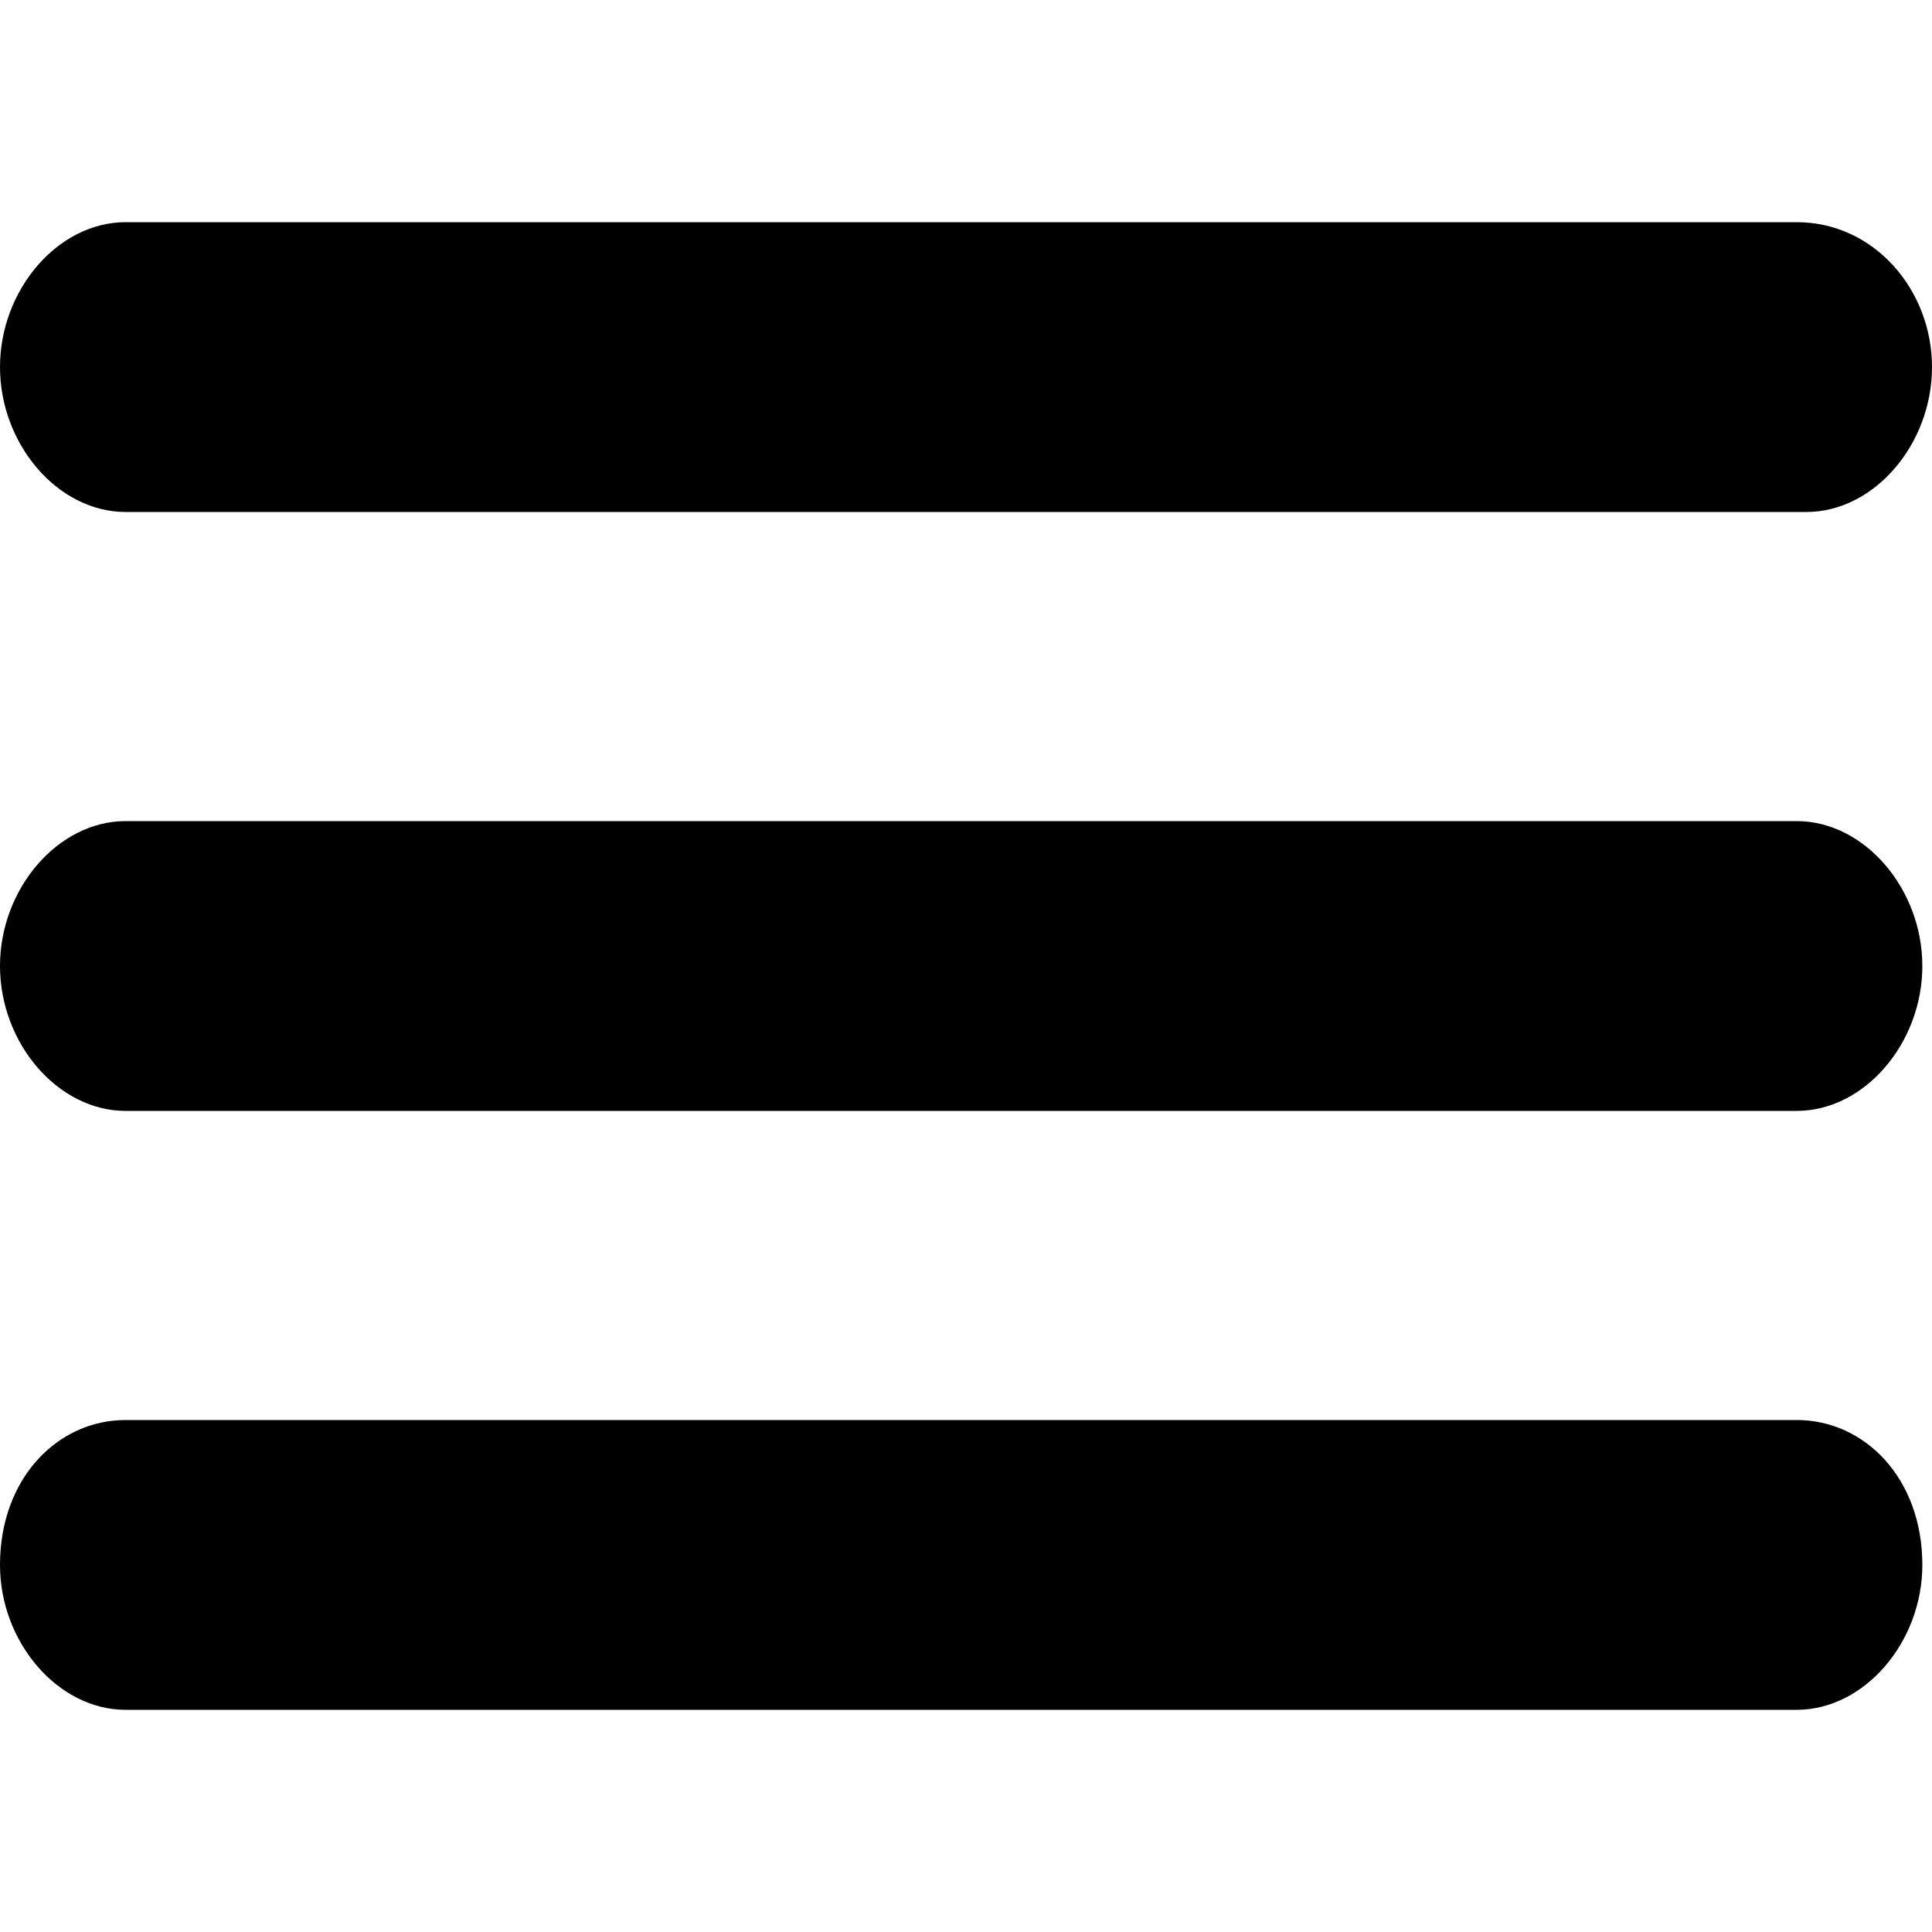
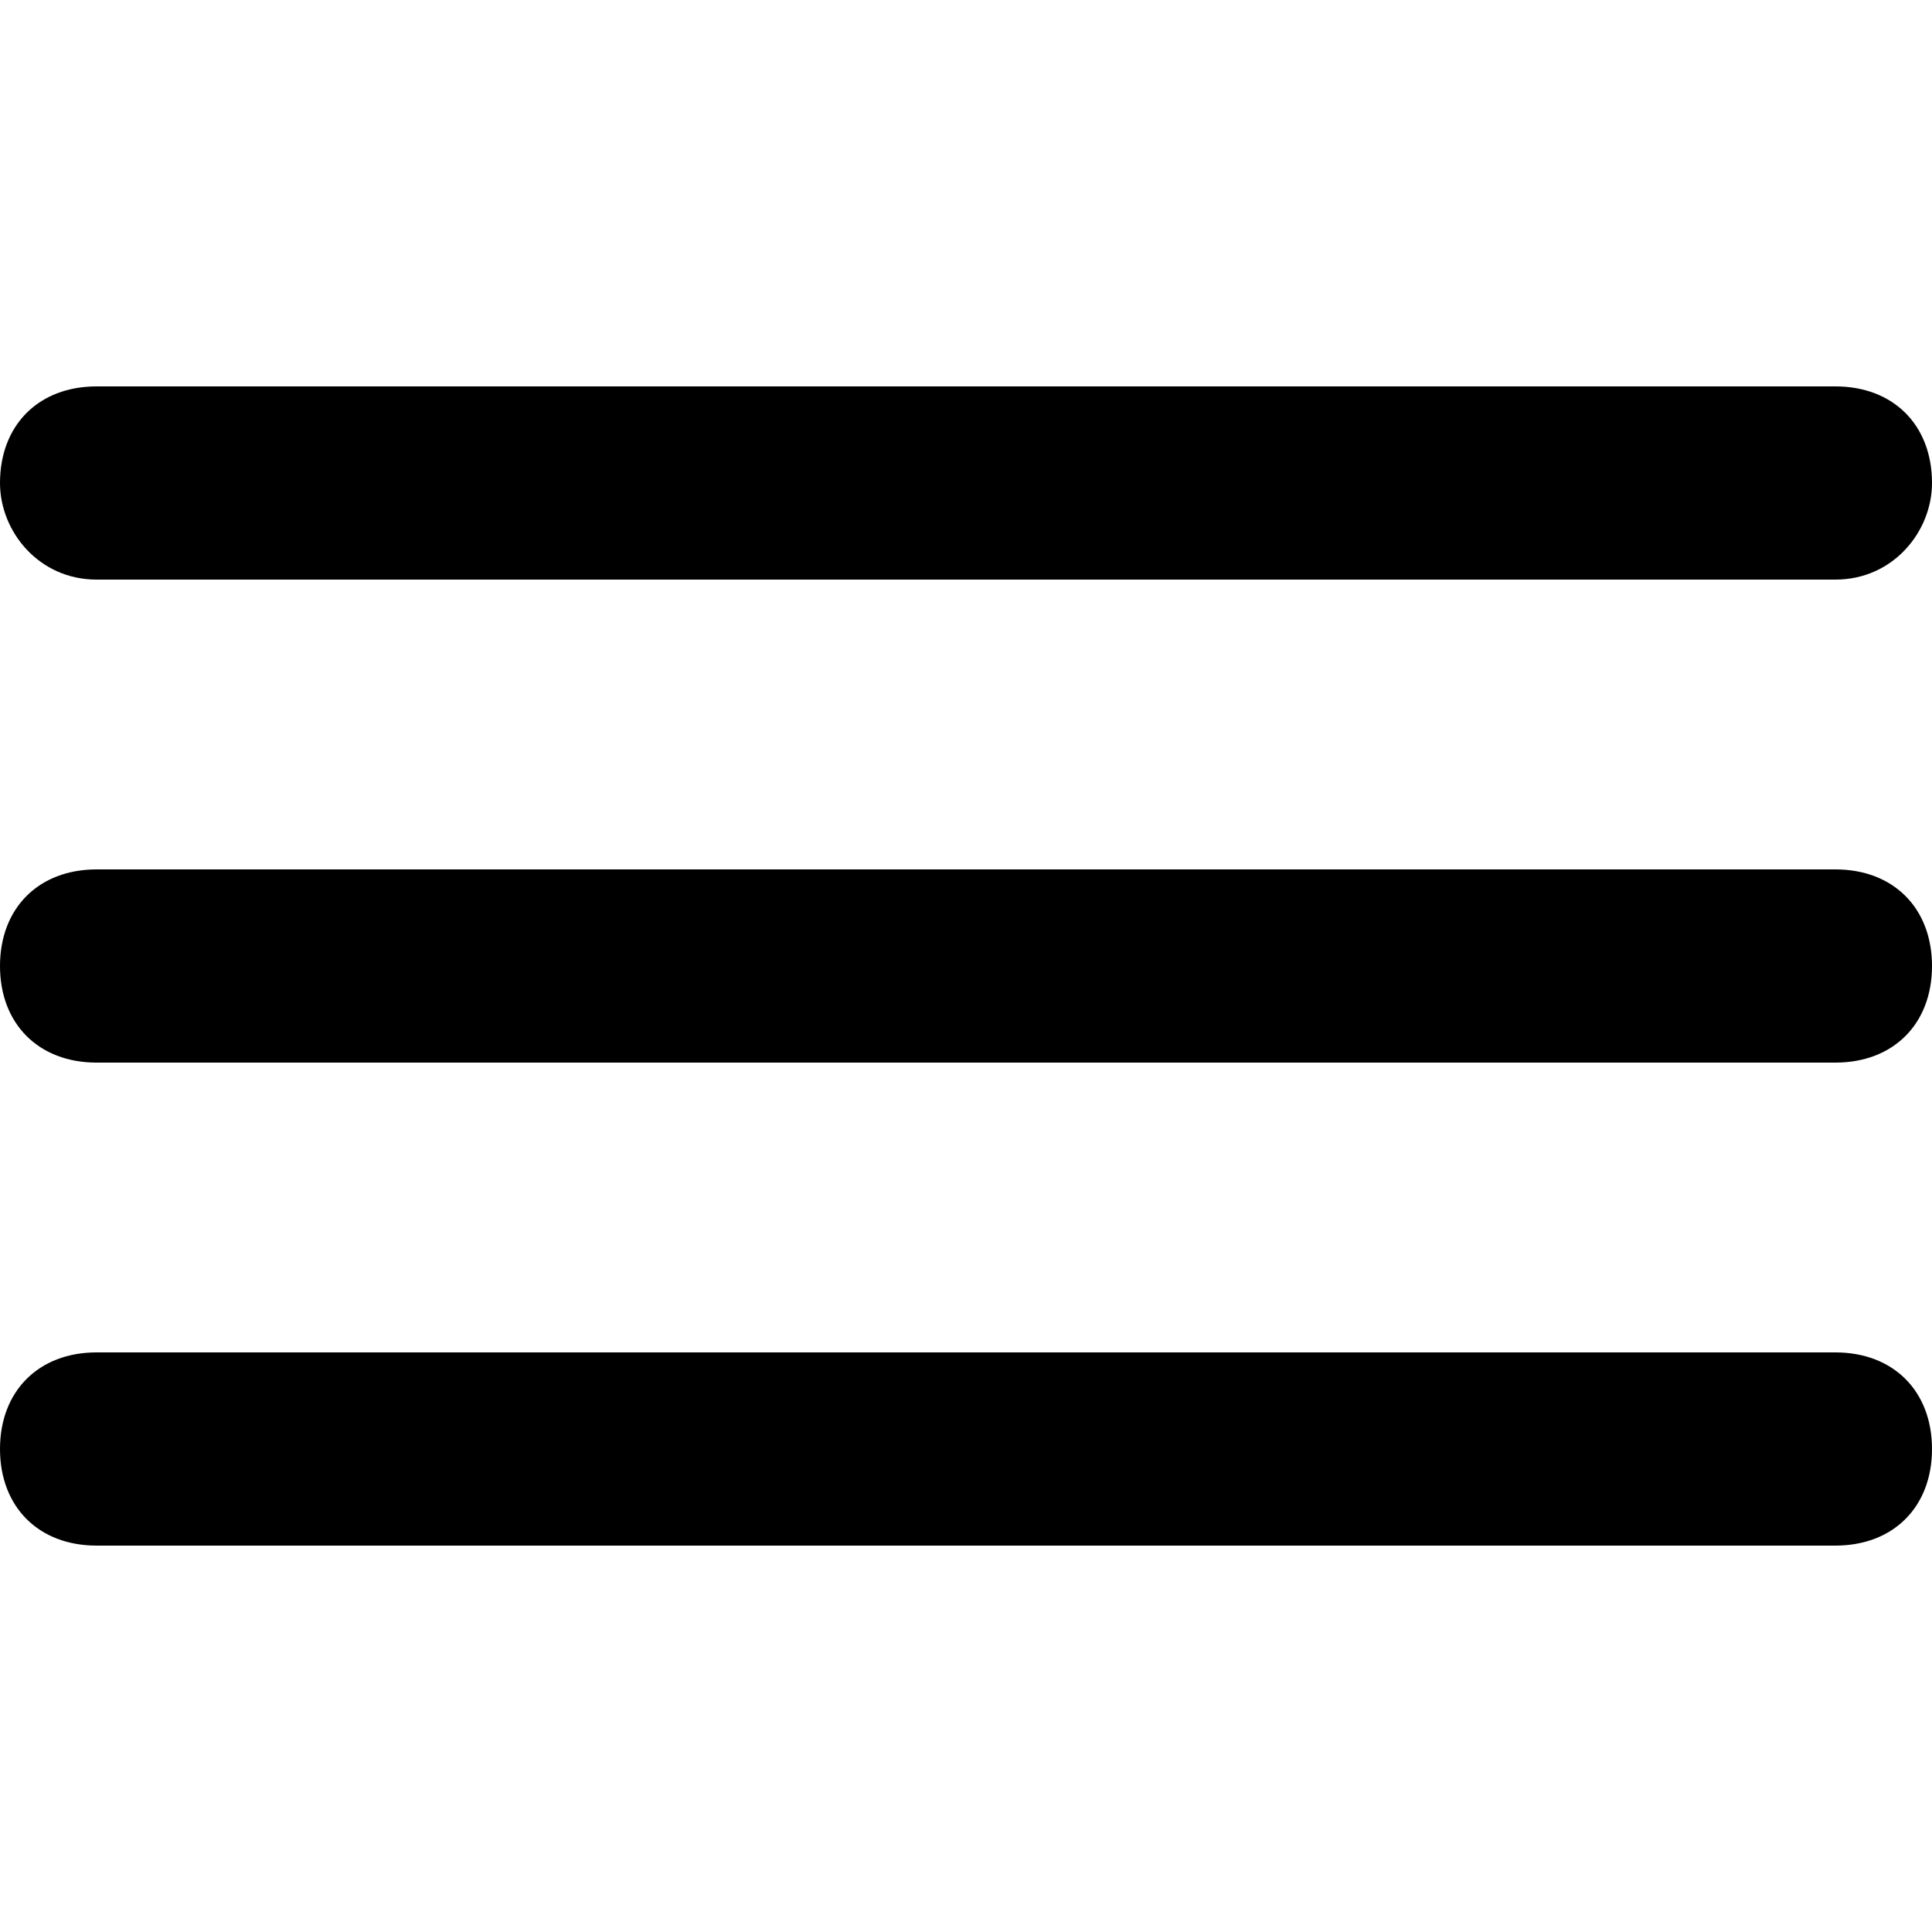
<svg xmlns="http://www.w3.org/2000/svg" version="1.2" baseProfile="tiny" id="Слой_1" x="0px" y="0px" viewBox="0 0 20 20" xml:space="preserve">
-   <g id="Слой_x0020_1">
-     <path fill-rule="evenodd" d="M1.3,2.3h17.3C19.4,2.3,20,3,20,3.8l0,0c0,0.8-0.6,1.5-1.3,1.5H1.3C0.6,5.3,0,4.6,0,3.8l0,0   C0,3,0.6,2.3,1.3,2.3z M1.3,14.7h17.3c0.7,0,1.3,0.6,1.3,1.5l0,0c0,0.8-0.6,1.5-1.3,1.5H1.3C0.6,17.7,0,17,0,16.2l0,0   C0,15.3,0.6,14.7,1.3,14.7z M1.3,8.5h17.3c0.7,0,1.3,0.7,1.3,1.5l0,0c0,0.8-0.6,1.5-1.3,1.5H1.3C0.6,11.5,0,10.8,0,10l0,0   C0,9.2,0.6,8.5,1.3,8.5z" />
-   </g>
+   <path fill-rule="evenodd" d="M19,6H1C0.4,6,0,5.5,0,5v0c0-0.6,0.4-1,1-1h18c0.6,0,1,0.4,1,1v0C20,5.5,19.6,6,19,6z" />
+   <path fill-rule="evenodd" d="M19,11H1c-0.6,0-1-0.4-1-1v0c0-0.6,0.4-1,1-1h18c0.6,0,1,0.4,1,1v0C20,10.6,19.6,11,19,11z" />
+   <path fill-rule="evenodd" d="M19,16H1c-0.6,0-1-0.4-1-1v0c0-0.6,0.4-1,1-1h18c0.6,0,1,0.4,1,1v0C20,15.6,19.6,16,19,16z" />
</svg>
